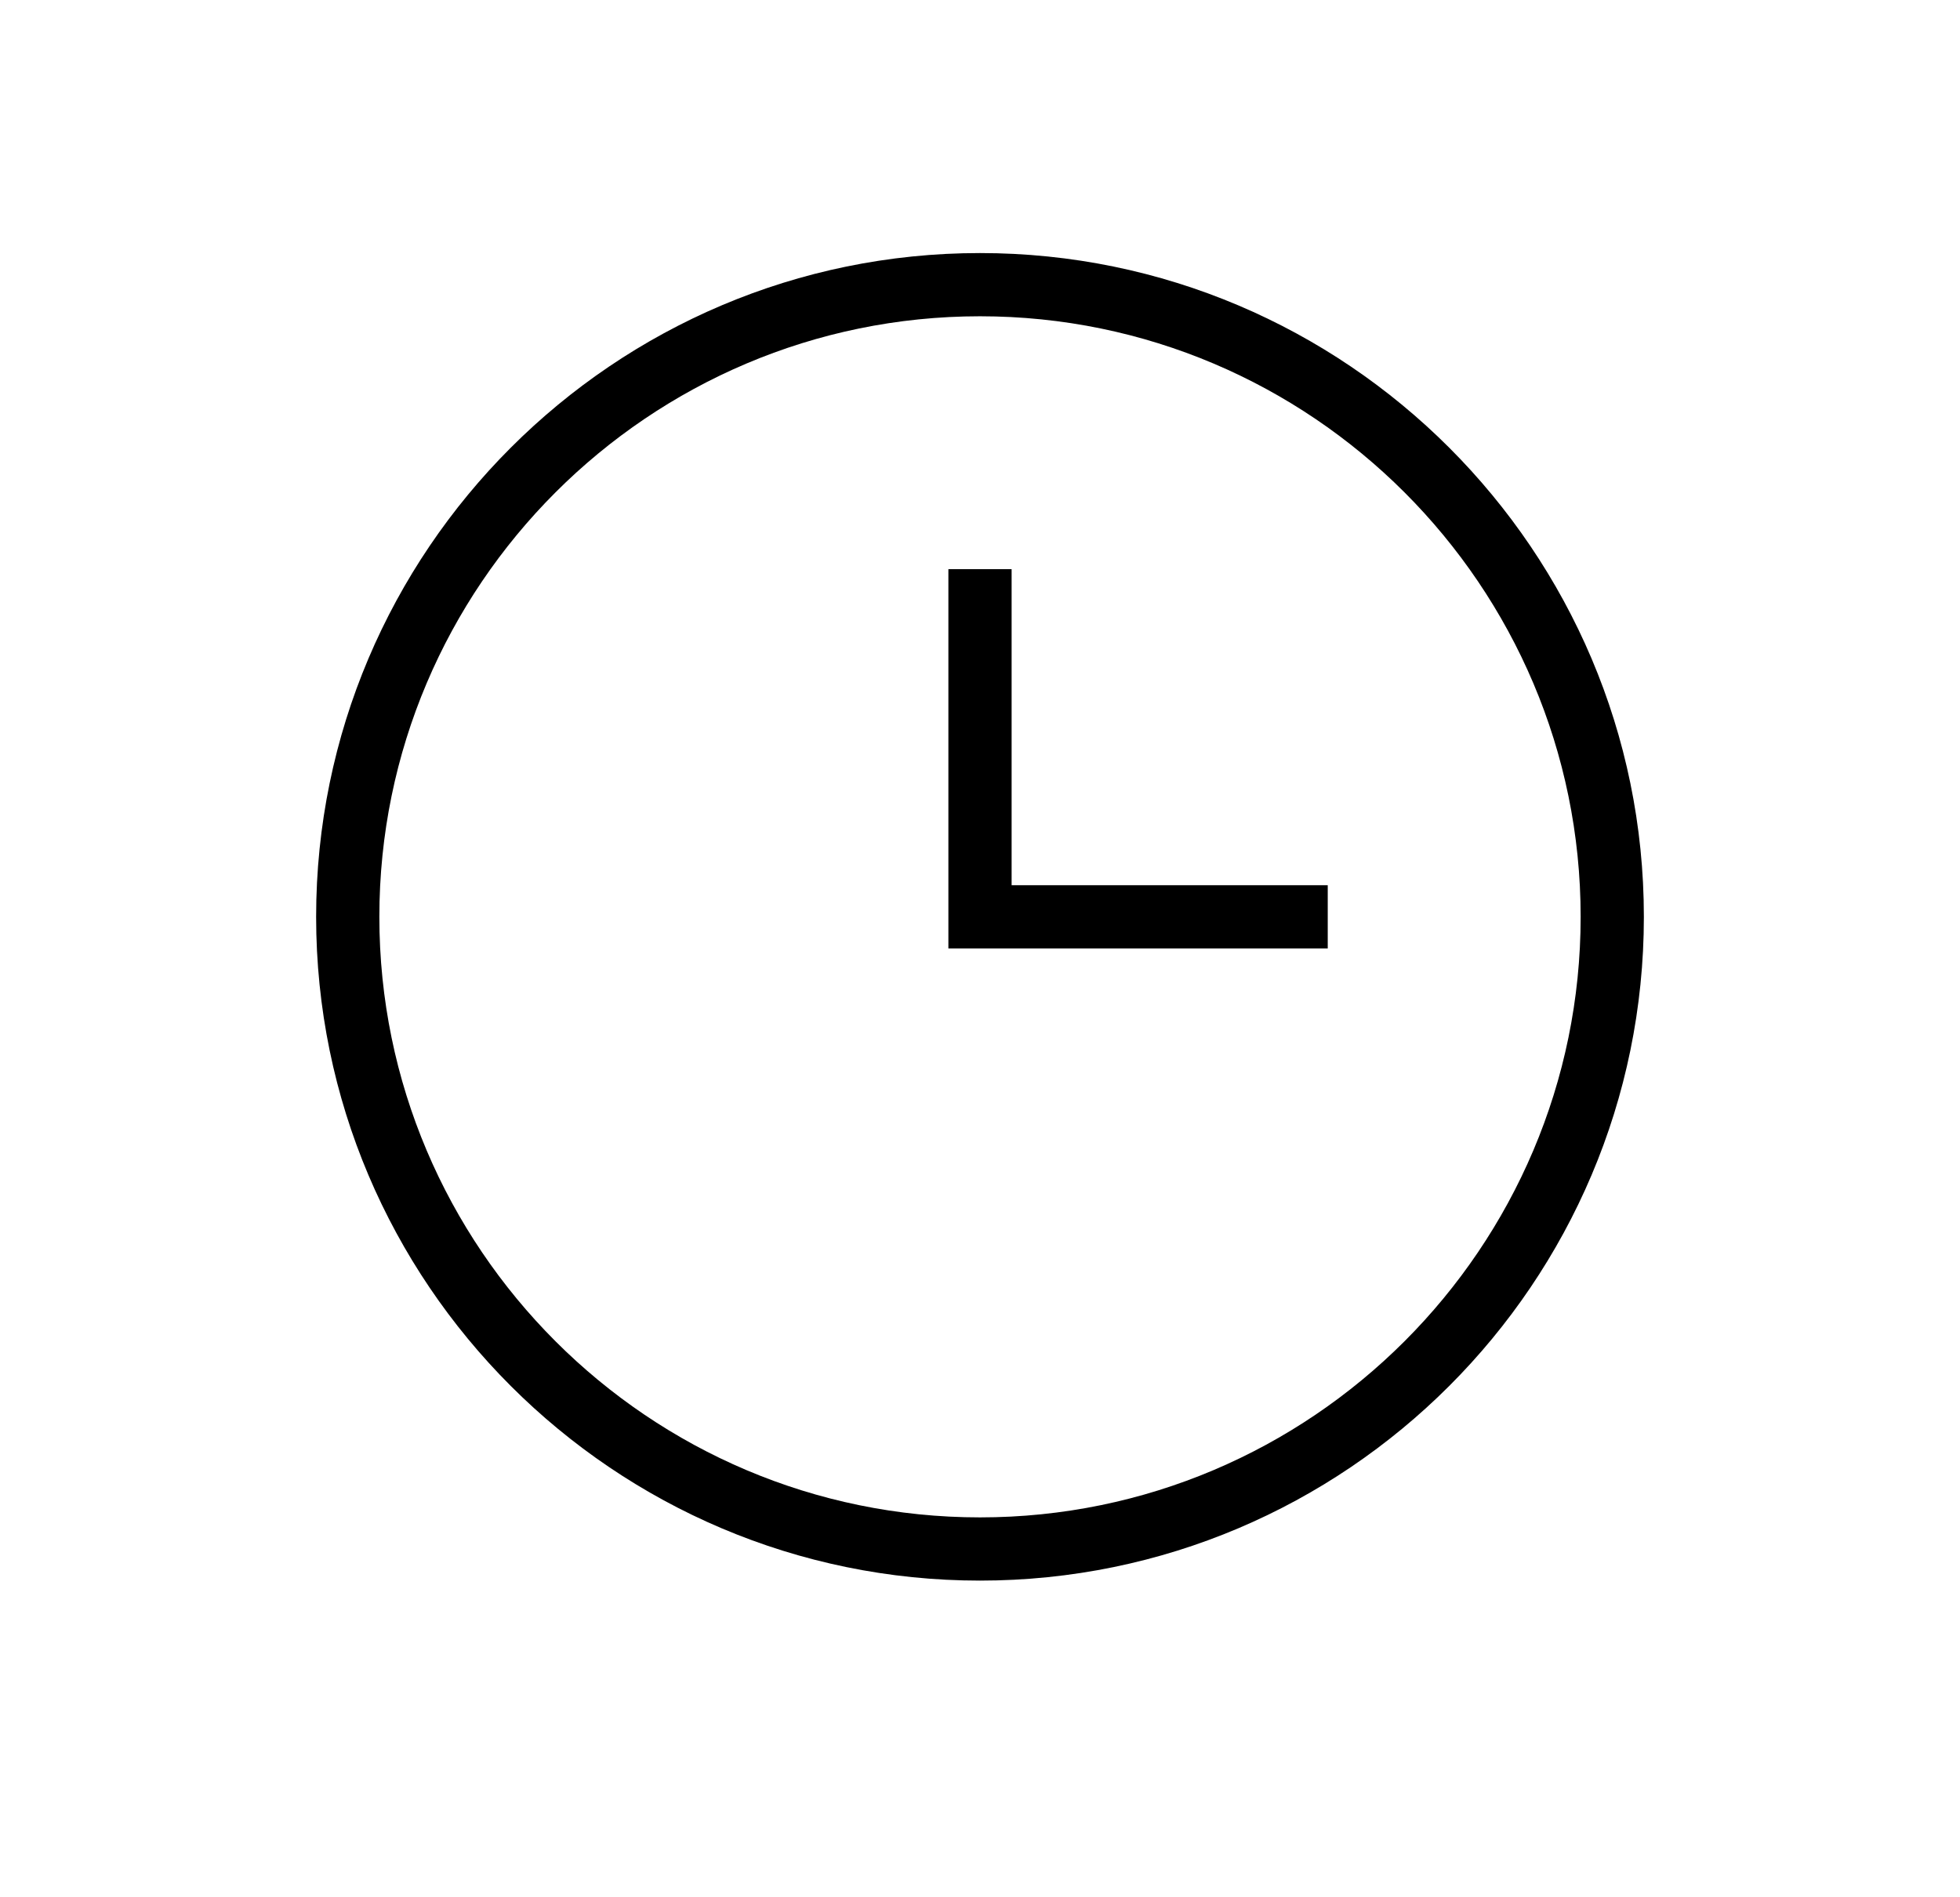
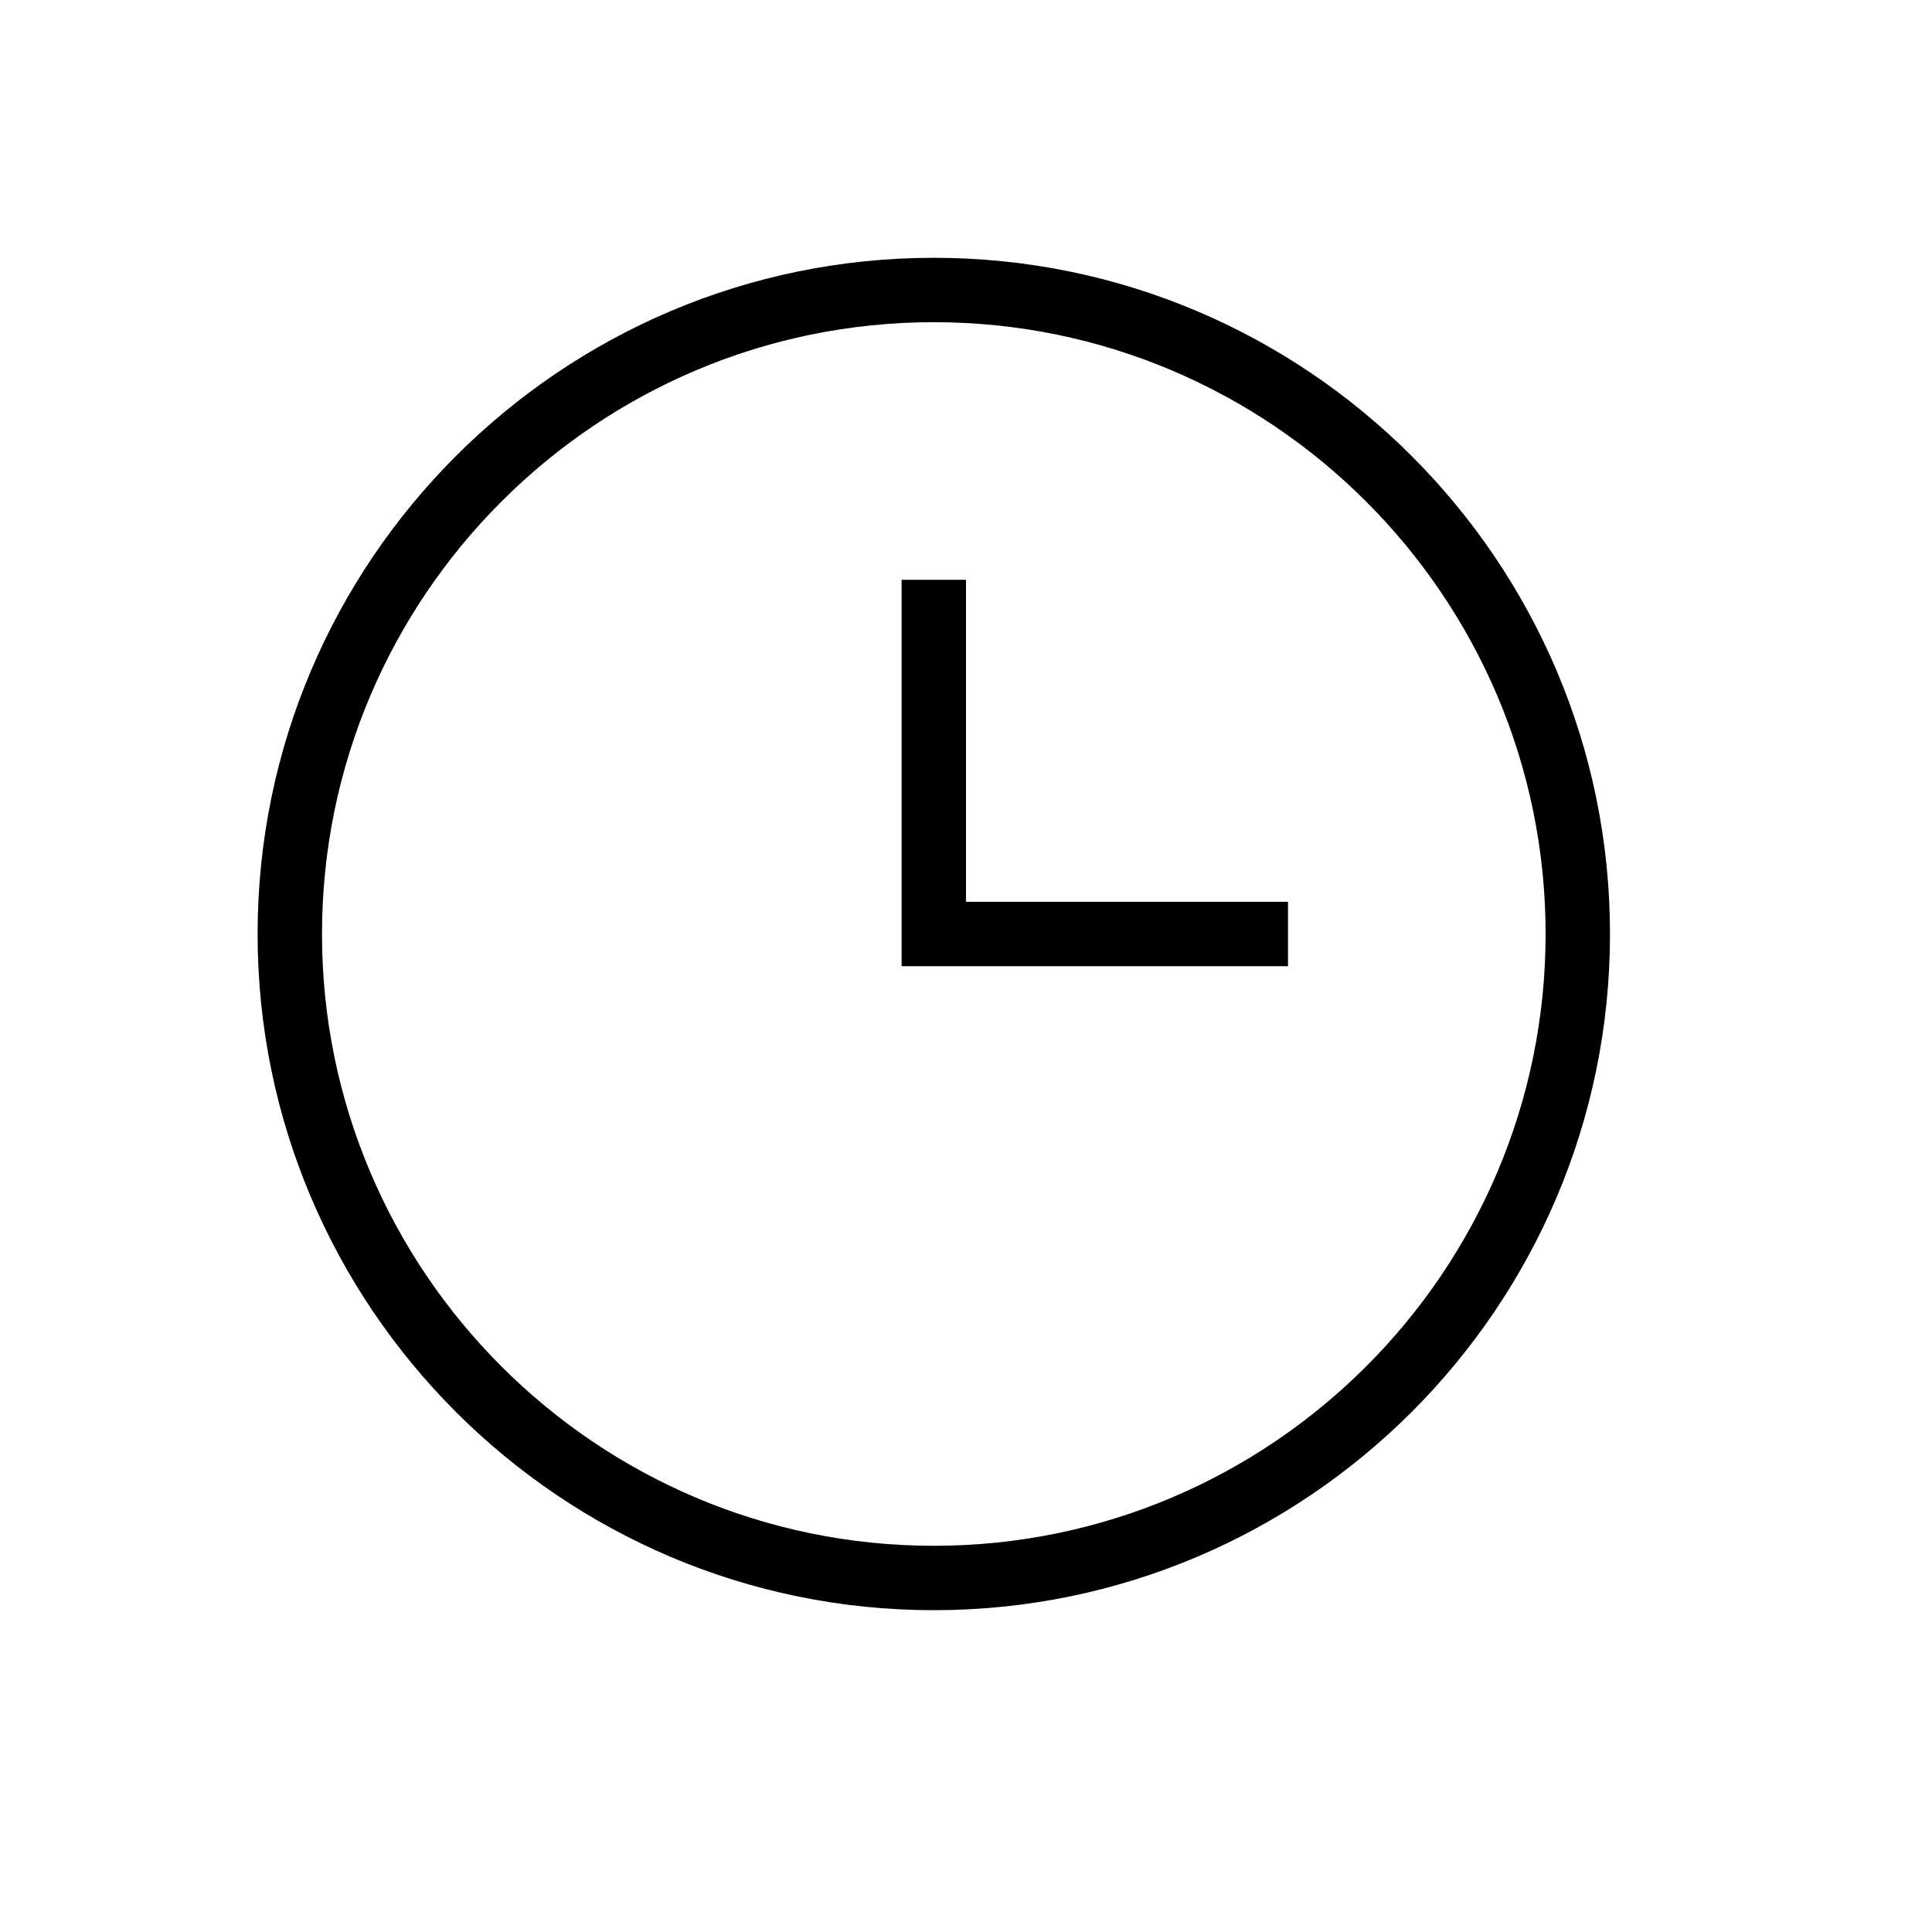
- <svg xmlns="http://www.w3.org/2000/svg" width="31px" height="30px" viewBox="0 0 31 30" version="1.1">
-   <g id="Clock_Large-_30X30" stroke="none" stroke-width="1" fill="none" fill-rule="evenodd" transform="translate(1, 0)">
-     <path d="M14.5,4.003 C20.29,4.003 25,8.713 25,14.503 C25,20.293 20.29,25.003 14.5,25.003 C8.71,25.003 4,20.293 4,14.503 C4,8.713 8.71,4.003 14.5,4.003 Z M14.5,5.003 C9.262,5.003 5,9.265 5,14.503 C5,19.741 9.262,24.003 14.5,24.003 C19.738,24.003 24,19.741 24,14.503 C24,9.265 19.738,5.003 14.5,5.003 Z M15,9.003 L15,14.003 L20,14.003 L20,15.003 L14,15.003 L14,9.003 L15,9.003 Z" id="Combined-Shape" fill="#000000" />
-   </g>
+ <svg xmlns="http://www.w3.org/2000/svg" width="30" height="30" viewBox="0 0 30 30">
+   <path fill-rule="evenodd" d="M14.5,4.003 C20.29,4.003 25,8.713 25,14.503 C25,20.293 20.29,25.003 14.5,25.003 C8.71,25.003 4,20.293 4,14.503 C4,8.713 8.71,4.003 14.5,4.003 Z M14.5,5.003 C9.262,5.003 5,9.265 5,14.503 C5,19.741 9.262,24.003 14.5,24.003 C19.738,24.003 24,19.741 24,14.503 C24,9.265 19.738,5.003 14.5,5.003 Z M15,9.003 L15,14.003 L20,14.003 L20,15.003 L14,15.003 L14,9.003 L15,9.003 Z" />
</svg>
